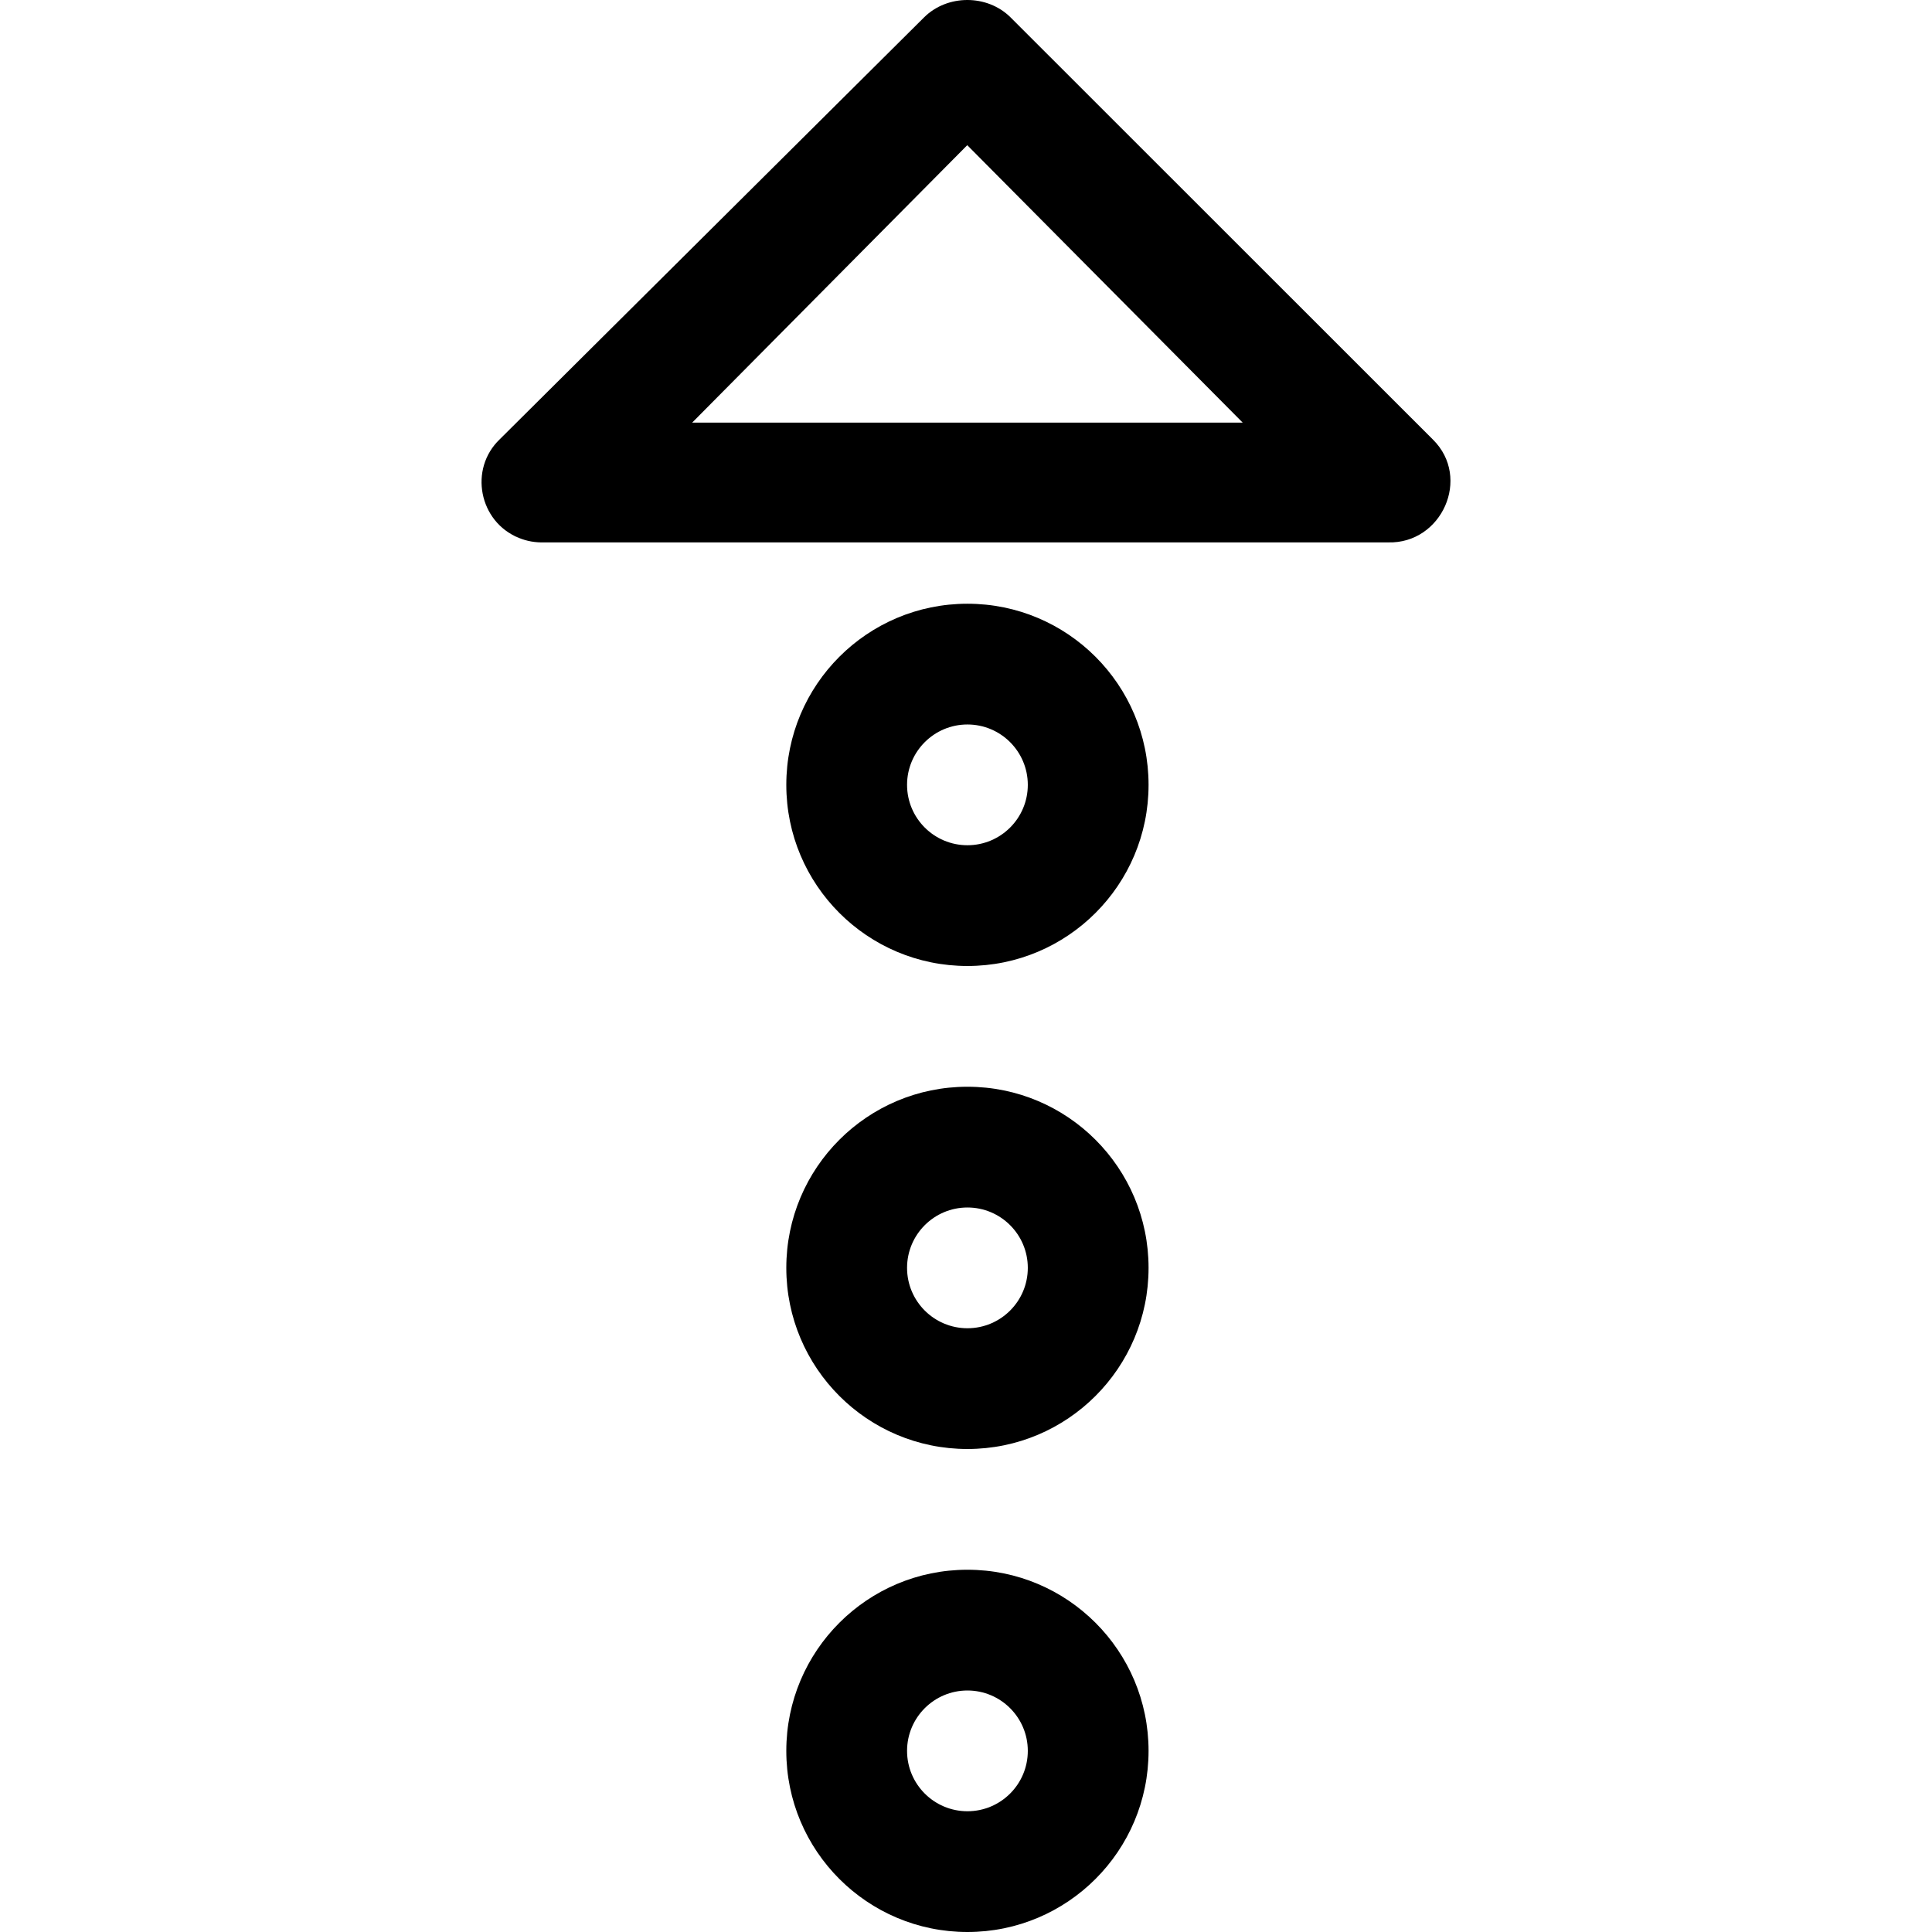
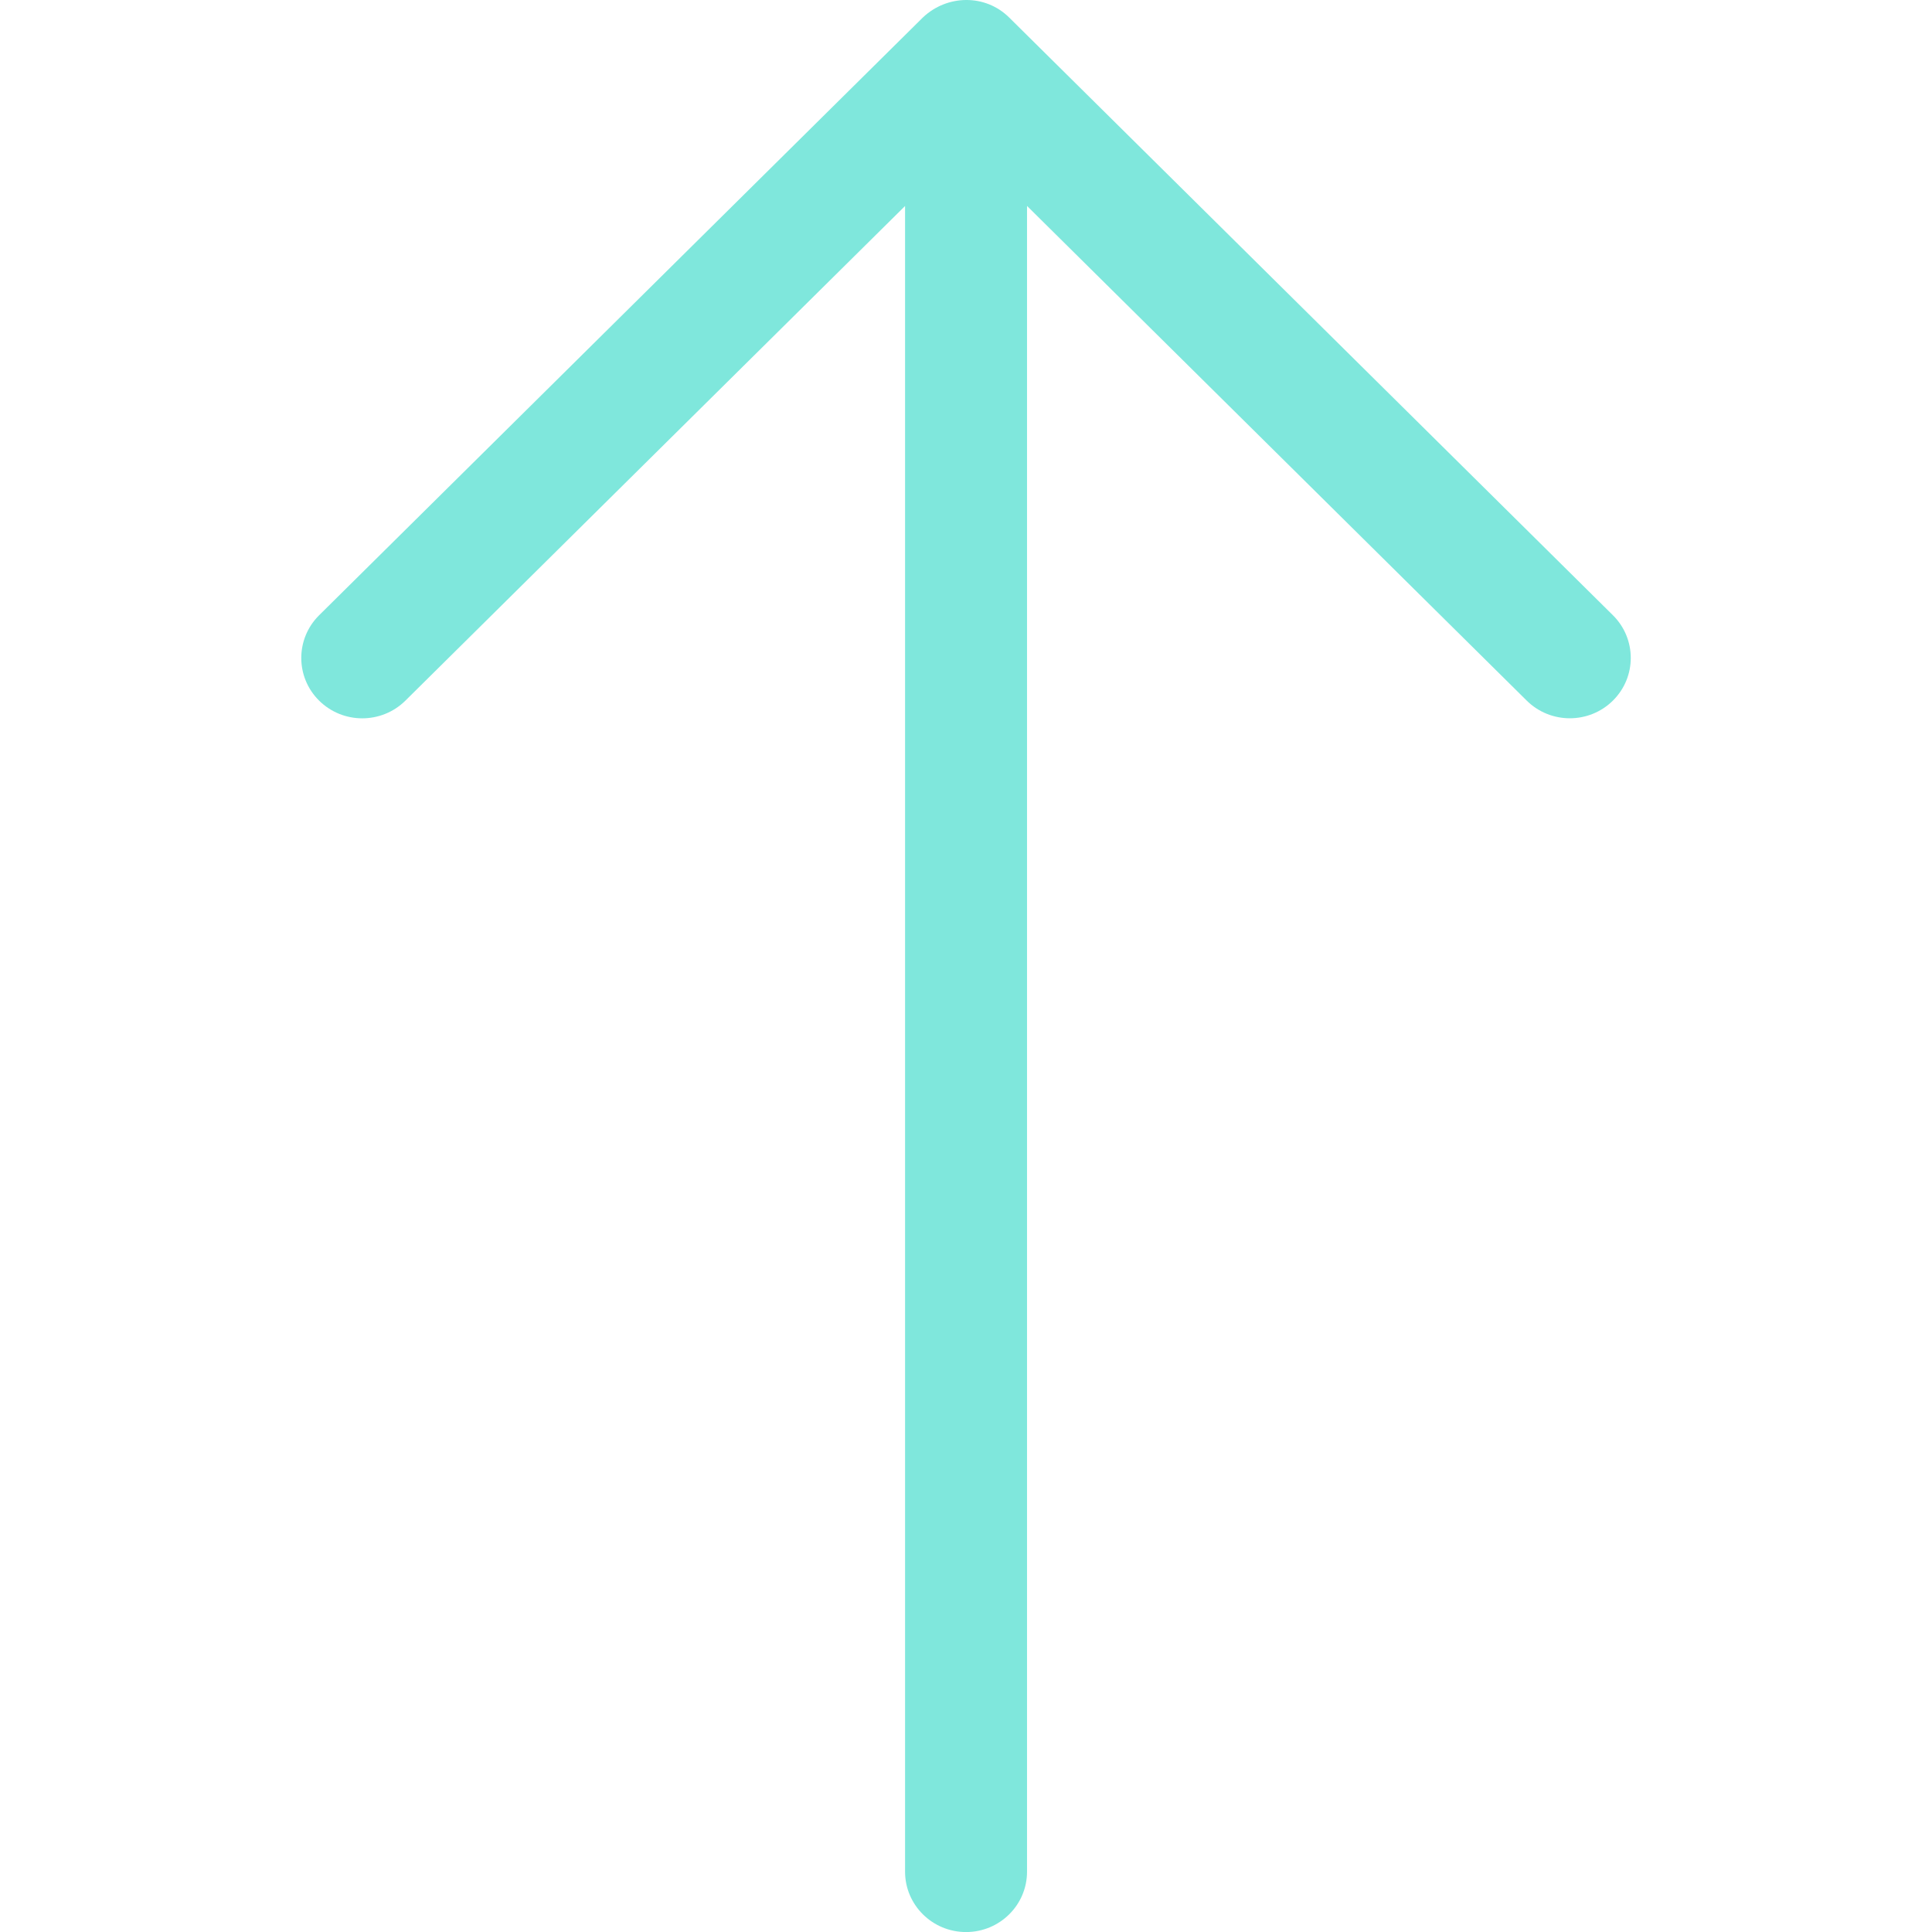
- <svg xmlns="http://www.w3.org/2000/svg" version="1.1" id="Capa_1" x="0px" y="0px" viewBox="0 0 384.965 384.965" style="enable-background:new 0 0 384.965 384.965;" xml:space="preserve">
+ <svg xmlns="http://www.w3.org/2000/svg" version="1.1" id="Capa_1" x="0px" y="0px" viewBox="0 0 384.92 384.92" style="enable-background:new 0 0 384.92 384.92;" xml:space="preserve">
+   <style type="text/css">
+ 	.st0{fill:#7FE7DC;}
+ </style>
  <g>
-     <g id="Arrow_Dotted_Right_3_">
-       <path d="M103.383,107.173C98.98,105.405,104.995,107.847,103.383,107.173L103.383,107.173z" />
-       <path d="M184.142,3.448L99.593,87.516c-6.232,5.943-4.138,16.469,3.79,19.658c1.612,0.674,3.32,0.95,5.041,0.902h168.184    c10.671,0.289,16.602-12.872,8.927-20.476l-84.2-84.164C196.69-1.147,188.786-1.147,184.142,3.448z M247.614,84.208H137.922    l54.81-55.279L247.614,84.208z" />
-       <path d="M156.677,156.389c0,19.934,16.157,36.091,36.091,36.091s36.091-16.157,36.091-36.091s-16.157-36.091-36.091-36.091    S156.677,136.455,156.677,156.389z M204.798,156.389c0,6.641-5.39,12.03-12.03,12.03c-6.641,0-12.03-5.39-12.03-12.03    c0-6.641,5.39-12.03,12.03-12.03C199.409,144.359,204.798,149.749,204.798,156.389z" />
-       <path d="M156.677,252.632c0,19.934,16.157,36.091,36.091,36.091s36.091-16.157,36.091-36.091s-16.157-36.091-36.091-36.091    S156.677,232.698,156.677,252.632z M204.798,252.632c0,6.641-5.39,12.03-12.03,12.03c-6.641,0-12.03-5.39-12.03-12.03    s5.39-12.03,12.03-12.03C199.409,240.602,204.798,245.991,204.798,252.632z" />
-       <path d="M156.677,348.874c0,19.934,16.157,36.091,36.091,36.091s36.091-16.157,36.091-36.091s-16.157-36.091-36.091-36.091    S156.677,328.94,156.677,348.874z M204.798,348.874c0,6.641-5.39,12.03-12.03,12.03c-6.641,0-12.03-5.39-12.03-12.03    c0-6.641,5.39-12.03,12.03-12.03C199.409,336.844,204.798,342.234,204.798,348.874z" />
-     </g>
-     <g>
- 	</g>
-     <g>
- 	</g>
-     <g>
- 	</g>
-     <g>
- 	</g>
-     <g>
- 	</g>
-     <g>
- 	</g>
+     <path id="Arrow_Upward" class="st0" d="M321.34,122.57L201.05,3.48c-4.78-4.73-12.39-4.55-17.18,0L63.58,122.58   c-4.74,4.7-4.74,12.32,0,17.01c4.75,4.7,12.44,4.7,17.19,0l99.55-98.55v331.86c0,6.64,5.44,12.03,12.15,12.03   s12.15-5.39,12.15-12.03V41.03l99.55,98.55c4.74,4.7,12.44,4.7,17.18,0C326.09,134.89,326.09,127.27,321.34,122.57z" />
  </g>
-   <g>
- </g>
-   <g>
- </g>
-   <g>
- </g>
-   <g>
- </g>
-   <g>
- </g>
-   <g>
- </g>
-   <g>
- </g>
-   <g>
- </g>
-   <g>
- </g>
-   <g>
- </g>
-   <g>
- </g>
-   <g>
- </g>
-   <g>
- </g>
-   <g>
- </g>
-   <g>
- </g>
</svg>
